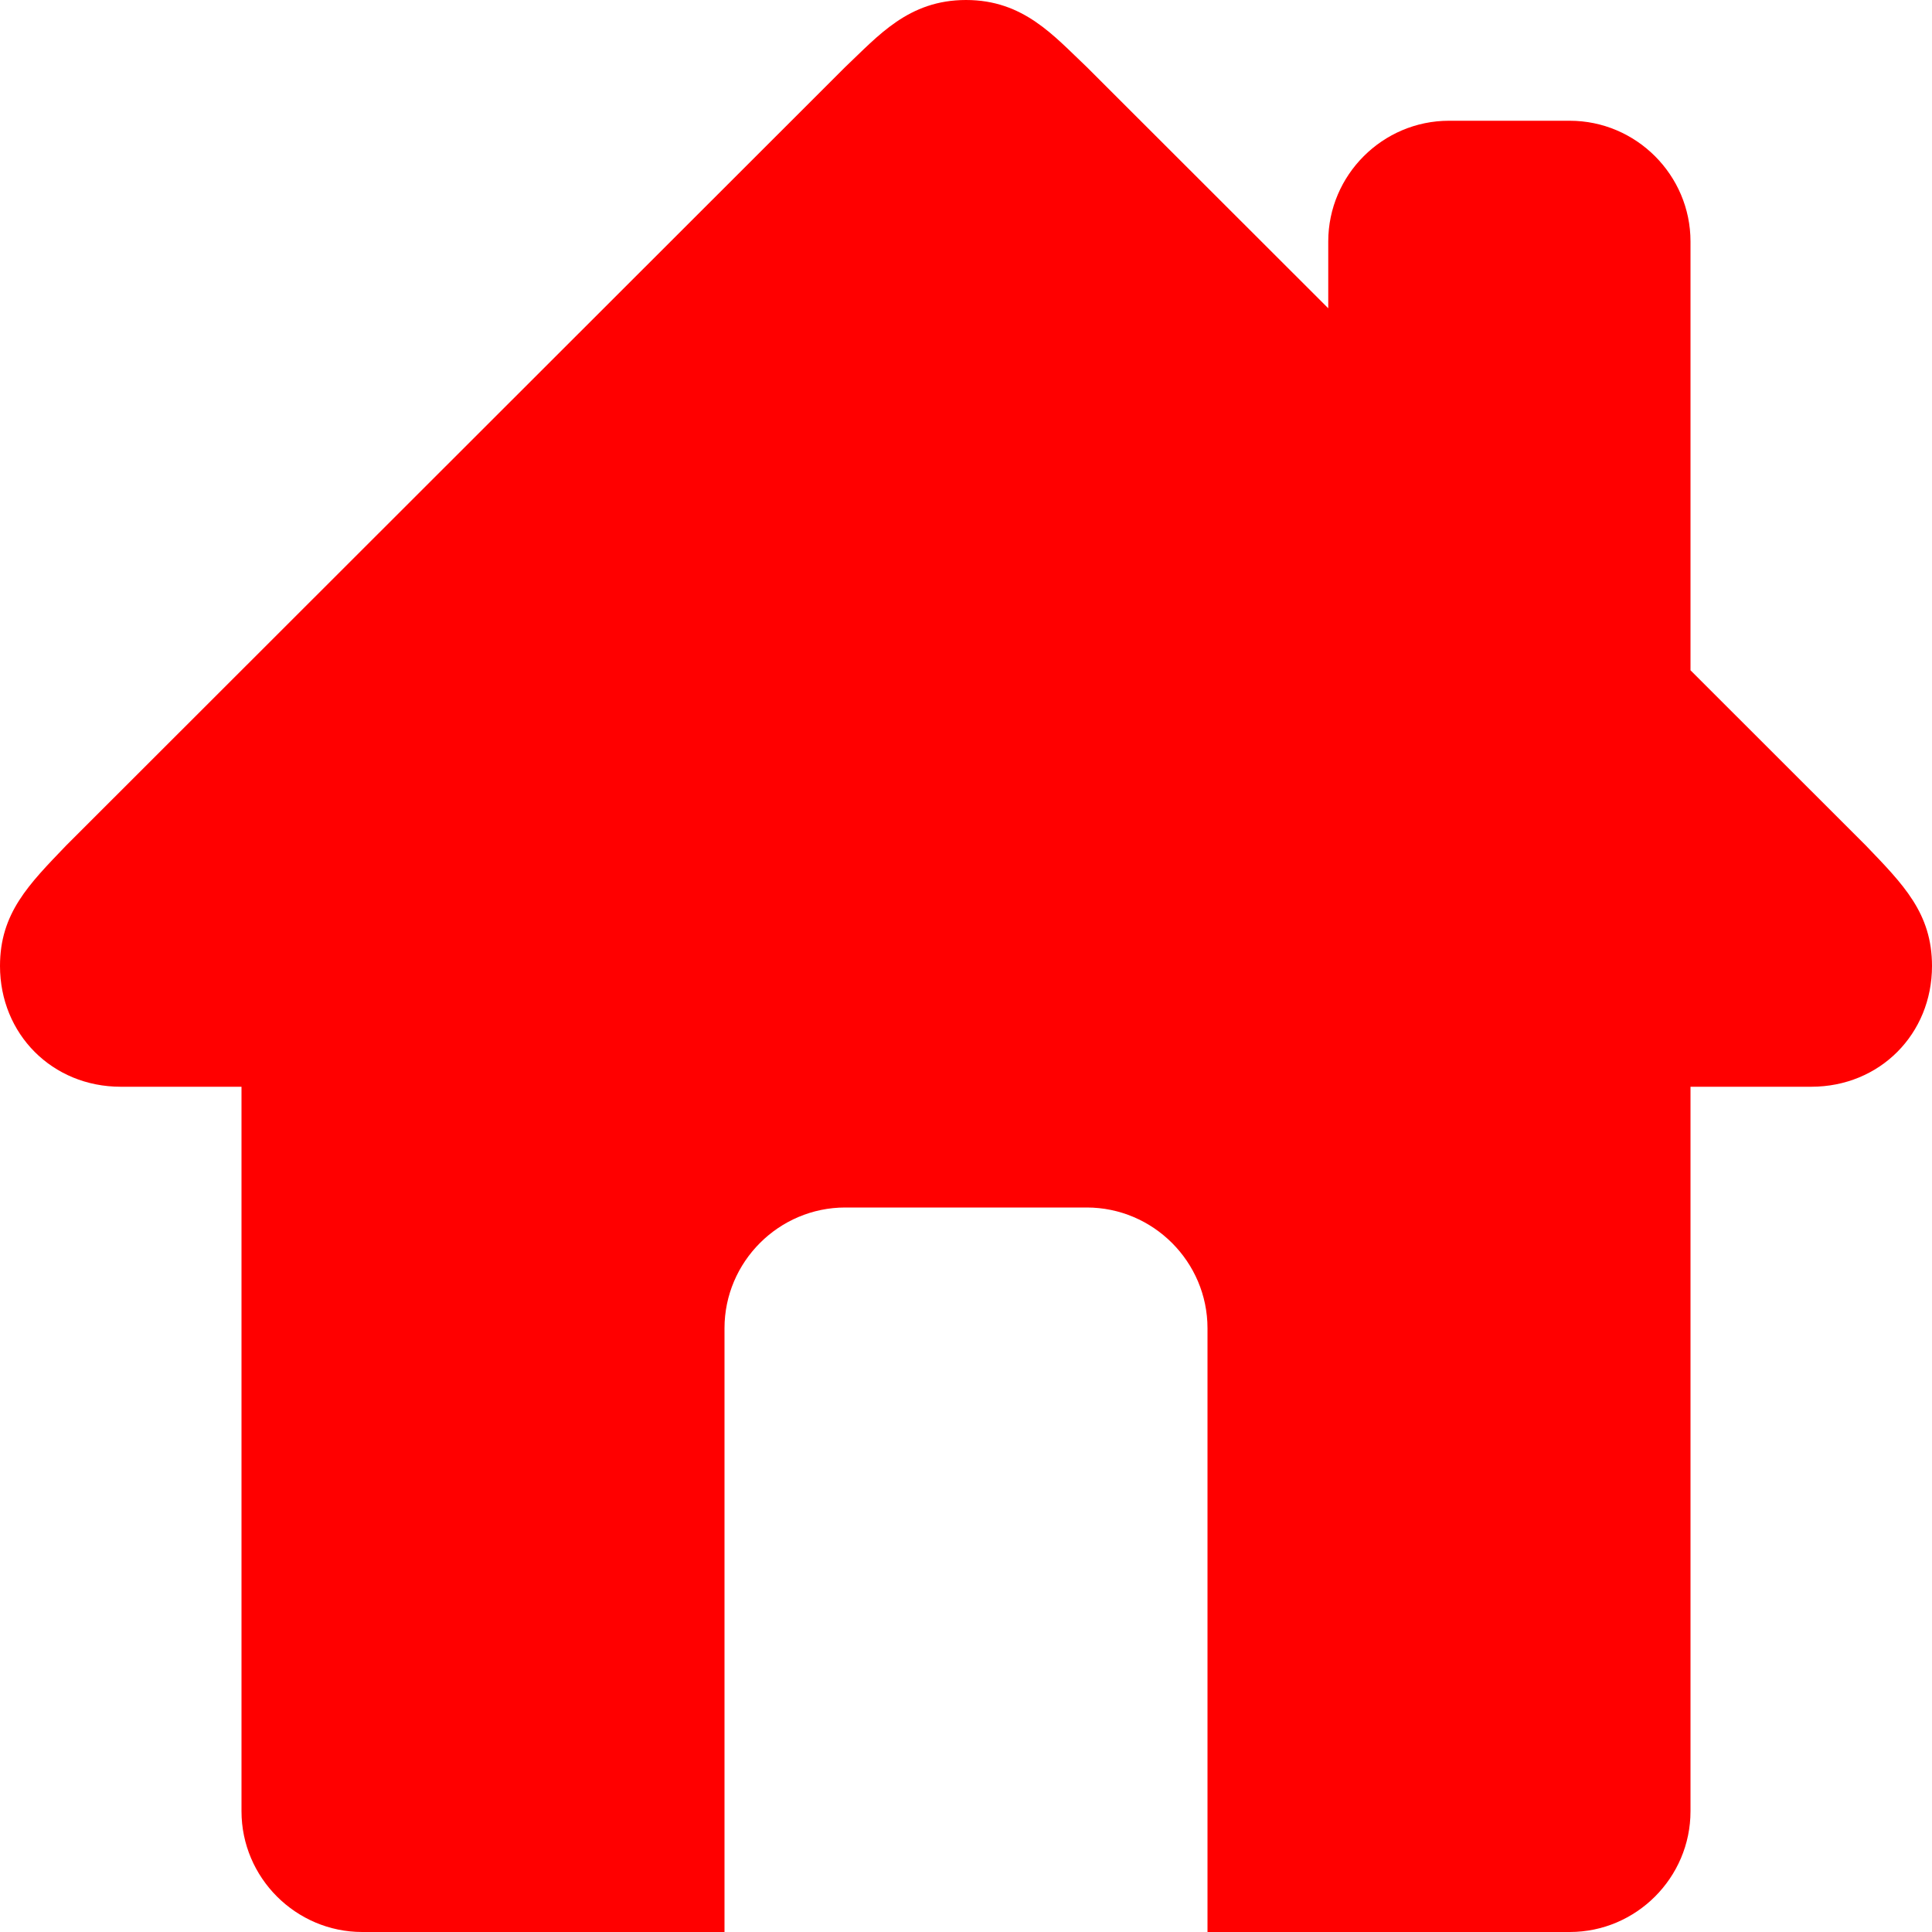
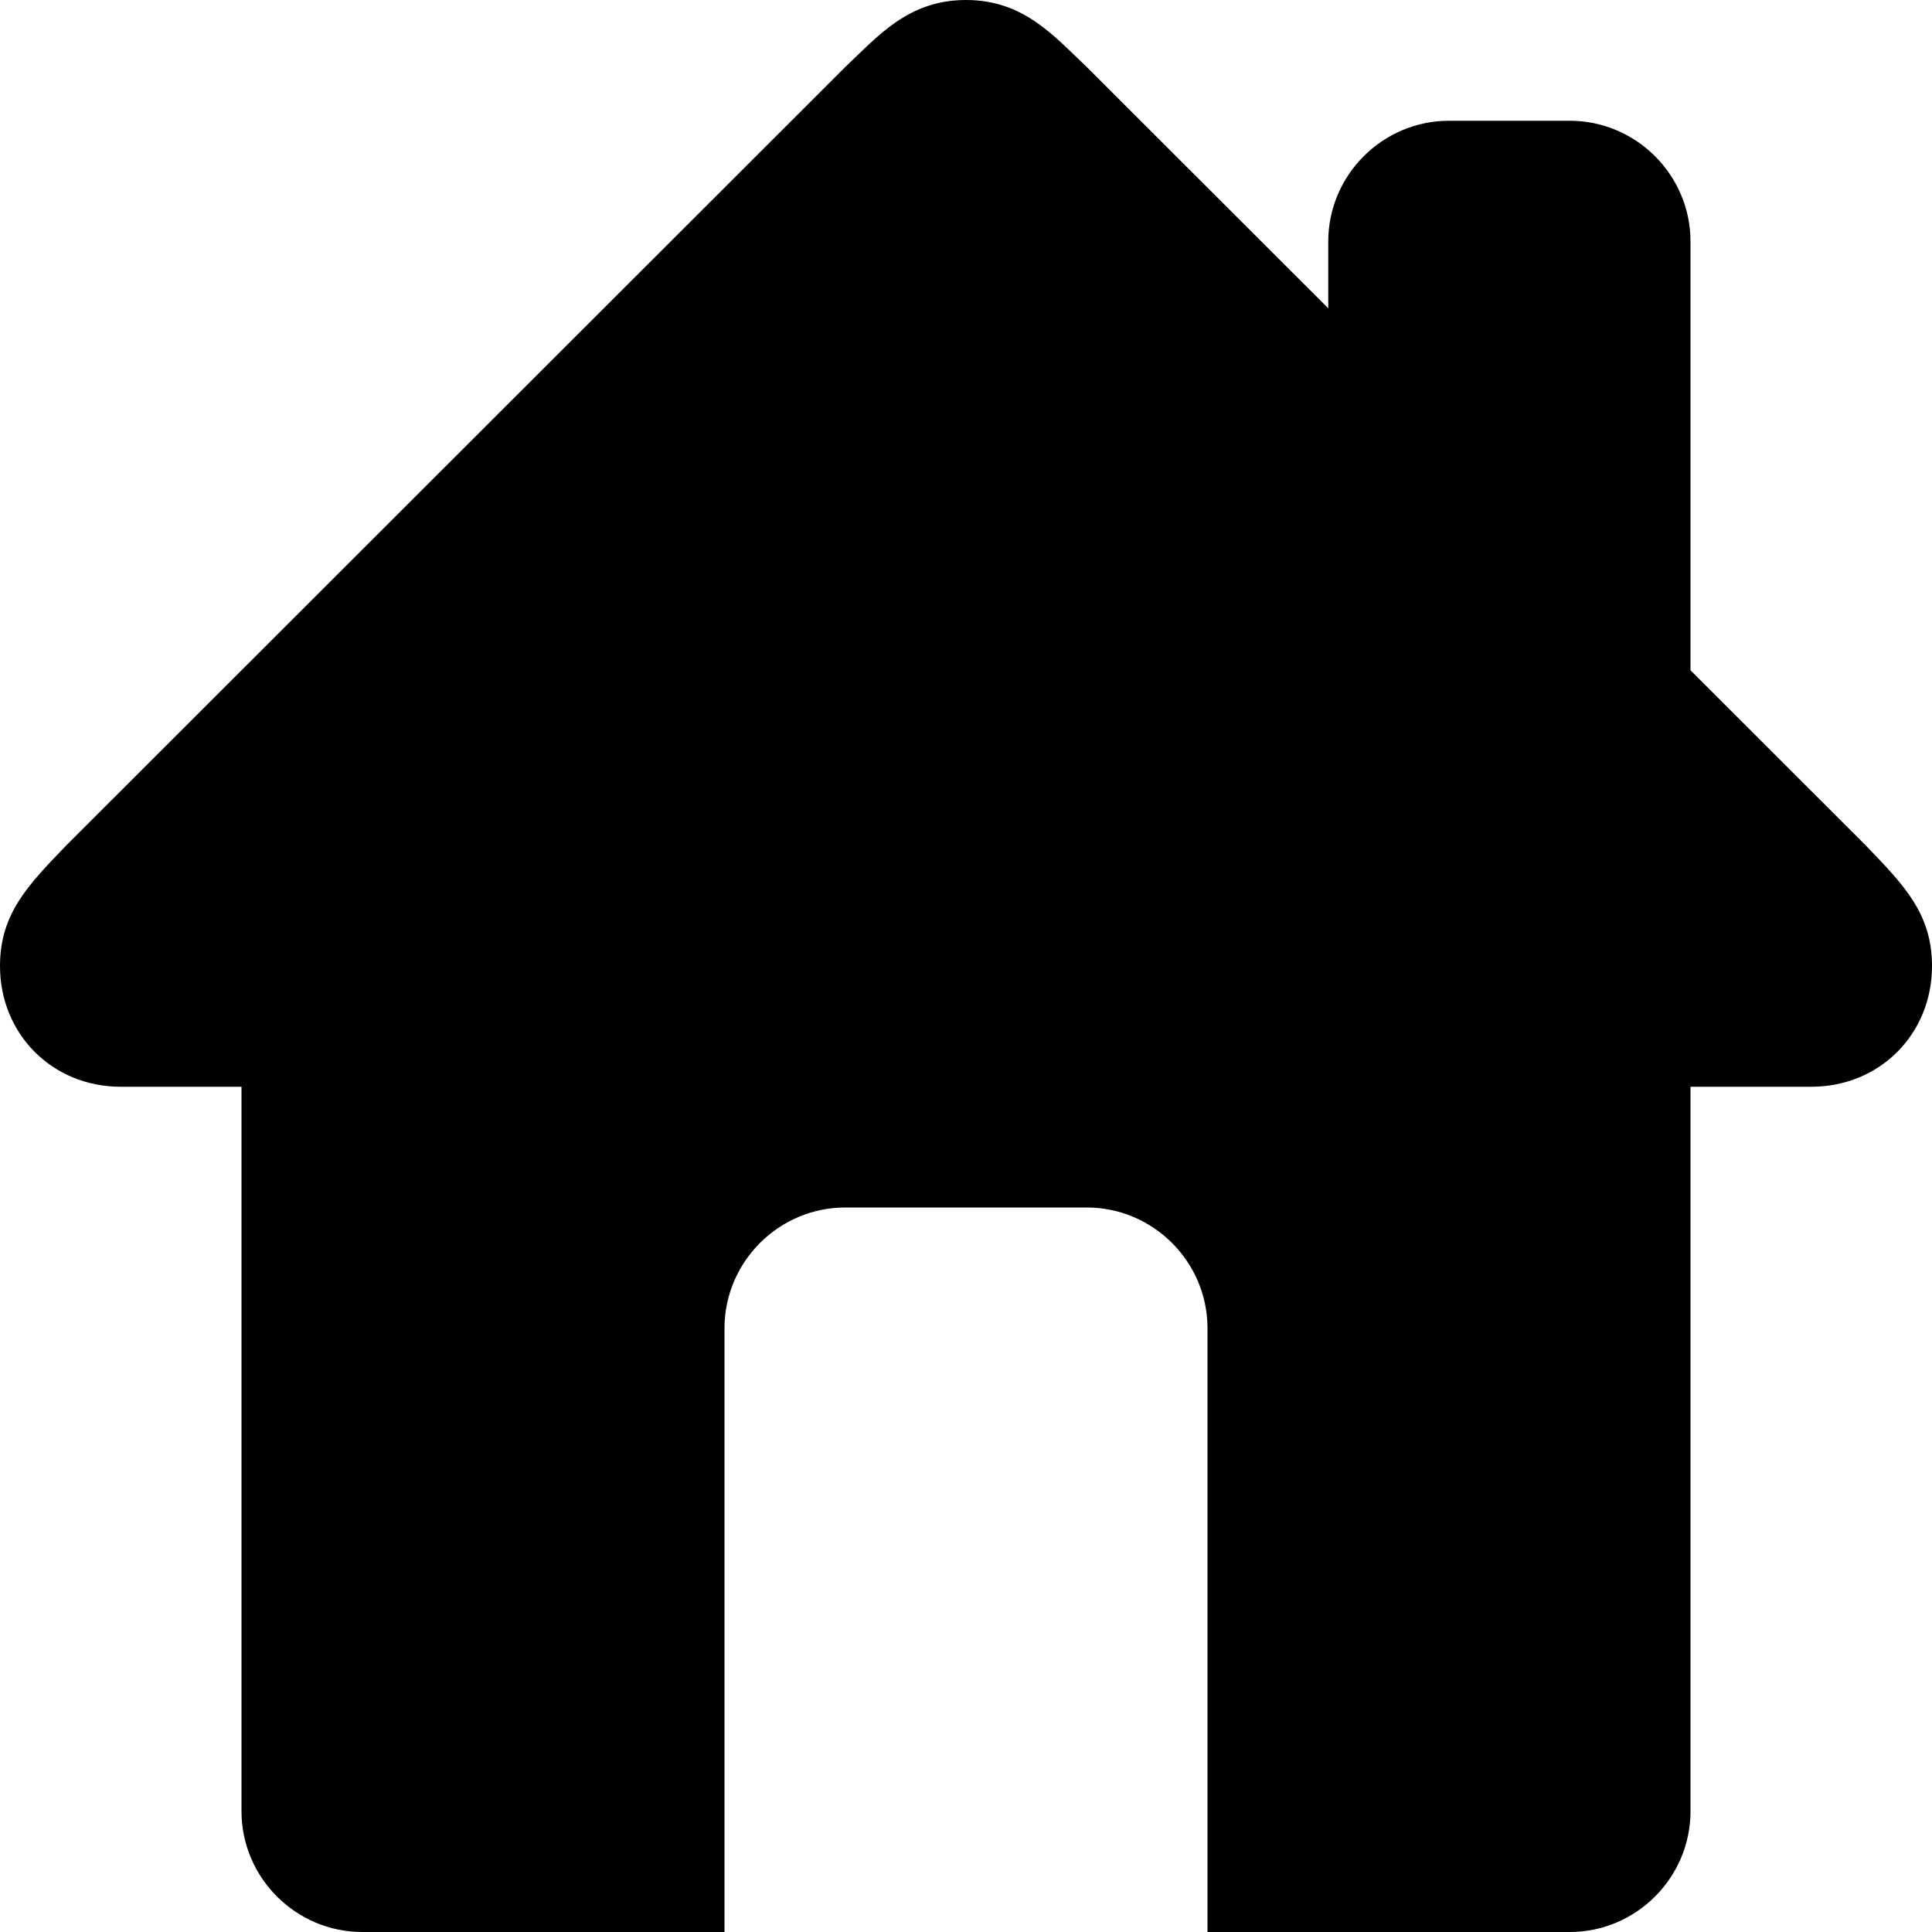
<svg xmlns="http://www.w3.org/2000/svg" height="16px" id="Layer_1" style="enable-background:new 0 0 16 16;" version="1.1" viewBox="0 0 16 16" width="16px" xml:space="preserve">
-   <path fill="#f00" d="M15.45,7L14,5.551V2c0-0.55-0.45-1-1-1h-1c-0.55,0-1,0.45-1,1v0.553L9,0.555C8.727,0.297,8.477,0,8,0S7.273,0.297,7,0.555  L0.55,7C0.238,7.325,0,7.562,0,8c0,0.563,0.432,1,1,1h1v6c0,0.55,0.45,1,1,1h3v-5c0-0.55,0.45-1,1-1h2c0.55,0,1,0.45,1,1v5h3  c0.55,0,1-0.45,1-1V9h1c0.568,0,1-0.437,1-1C16,7.562,15.762,7.325,15.45,7z" />
+   <path d="M15.45,7L14,5.551V2c0-0.55-0.45-1-1-1h-1c-0.55,0-1,0.45-1,1v0.553L9,0.555C8.727,0.297,8.477,0,8,0S7.273,0.297,7,0.555  L0.55,7C0.238,7.325,0,7.562,0,8c0,0.563,0.432,1,1,1h1v6c0,0.55,0.45,1,1,1h3v-5c0-0.55,0.45-1,1-1h2c0.55,0,1,0.45,1,1v5h3  c0.55,0,1-0.45,1-1V9h1c0.568,0,1-0.437,1-1C16,7.562,15.762,7.325,15.45,7z" />
</svg>
